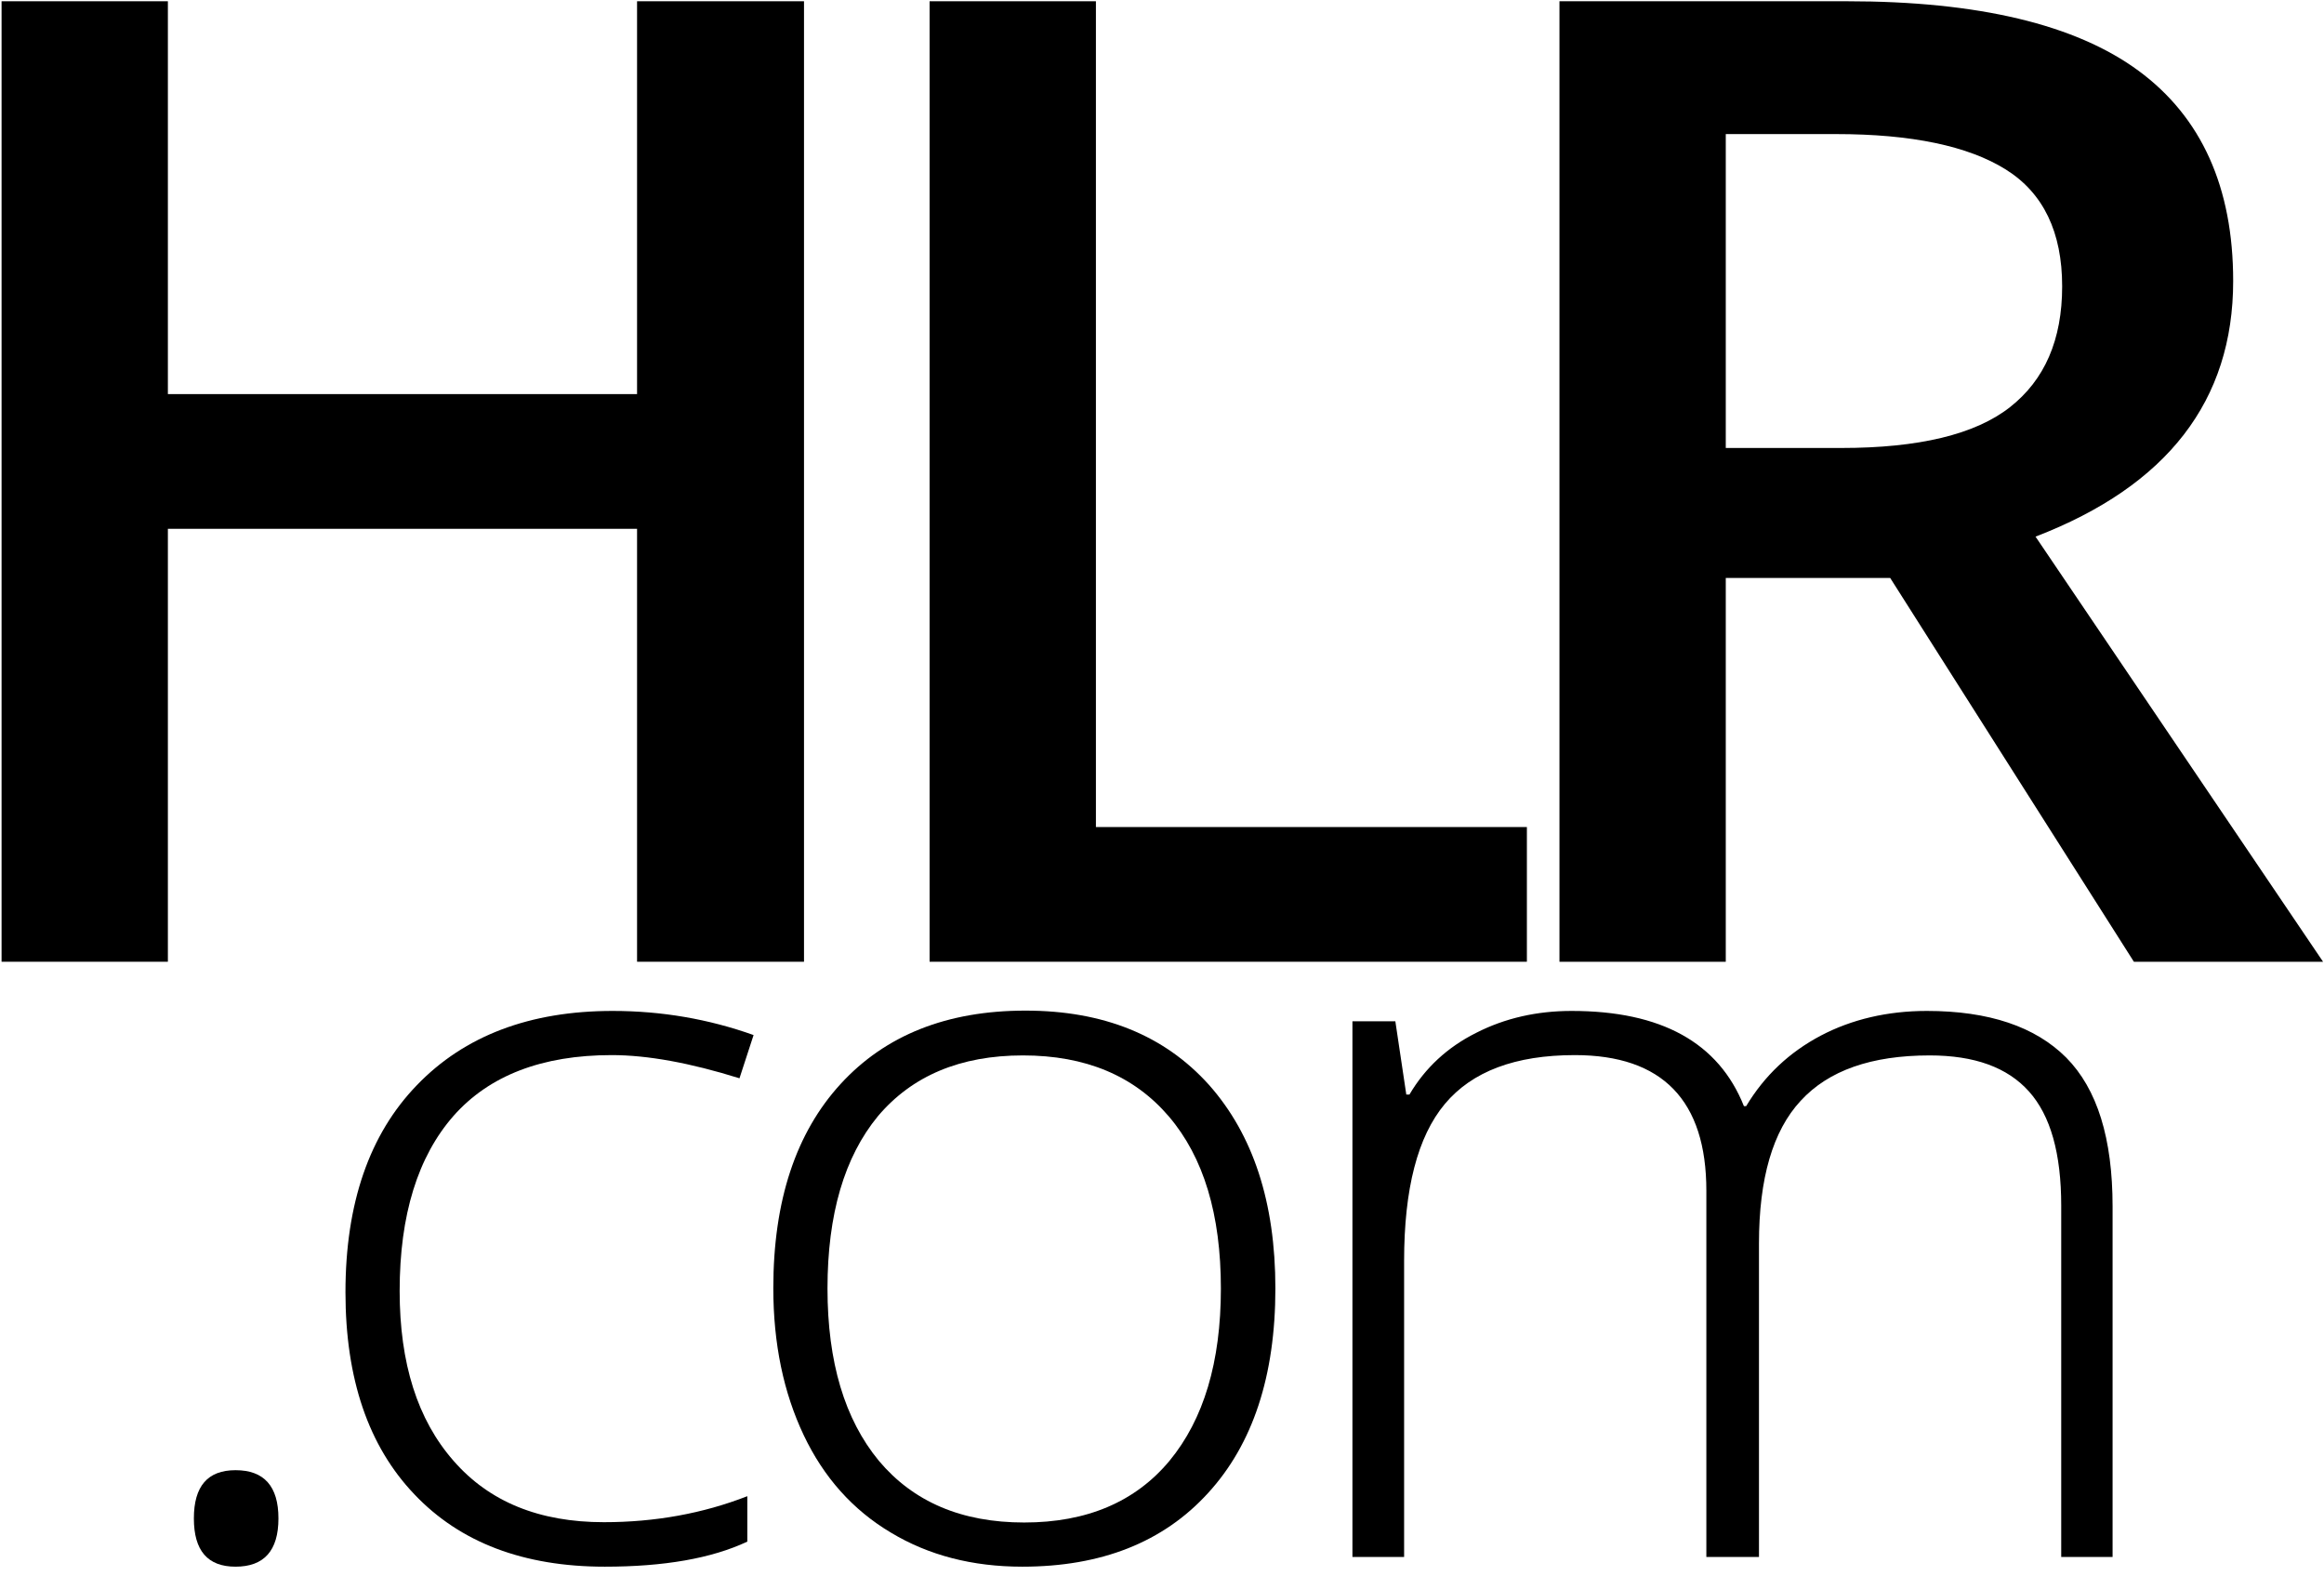
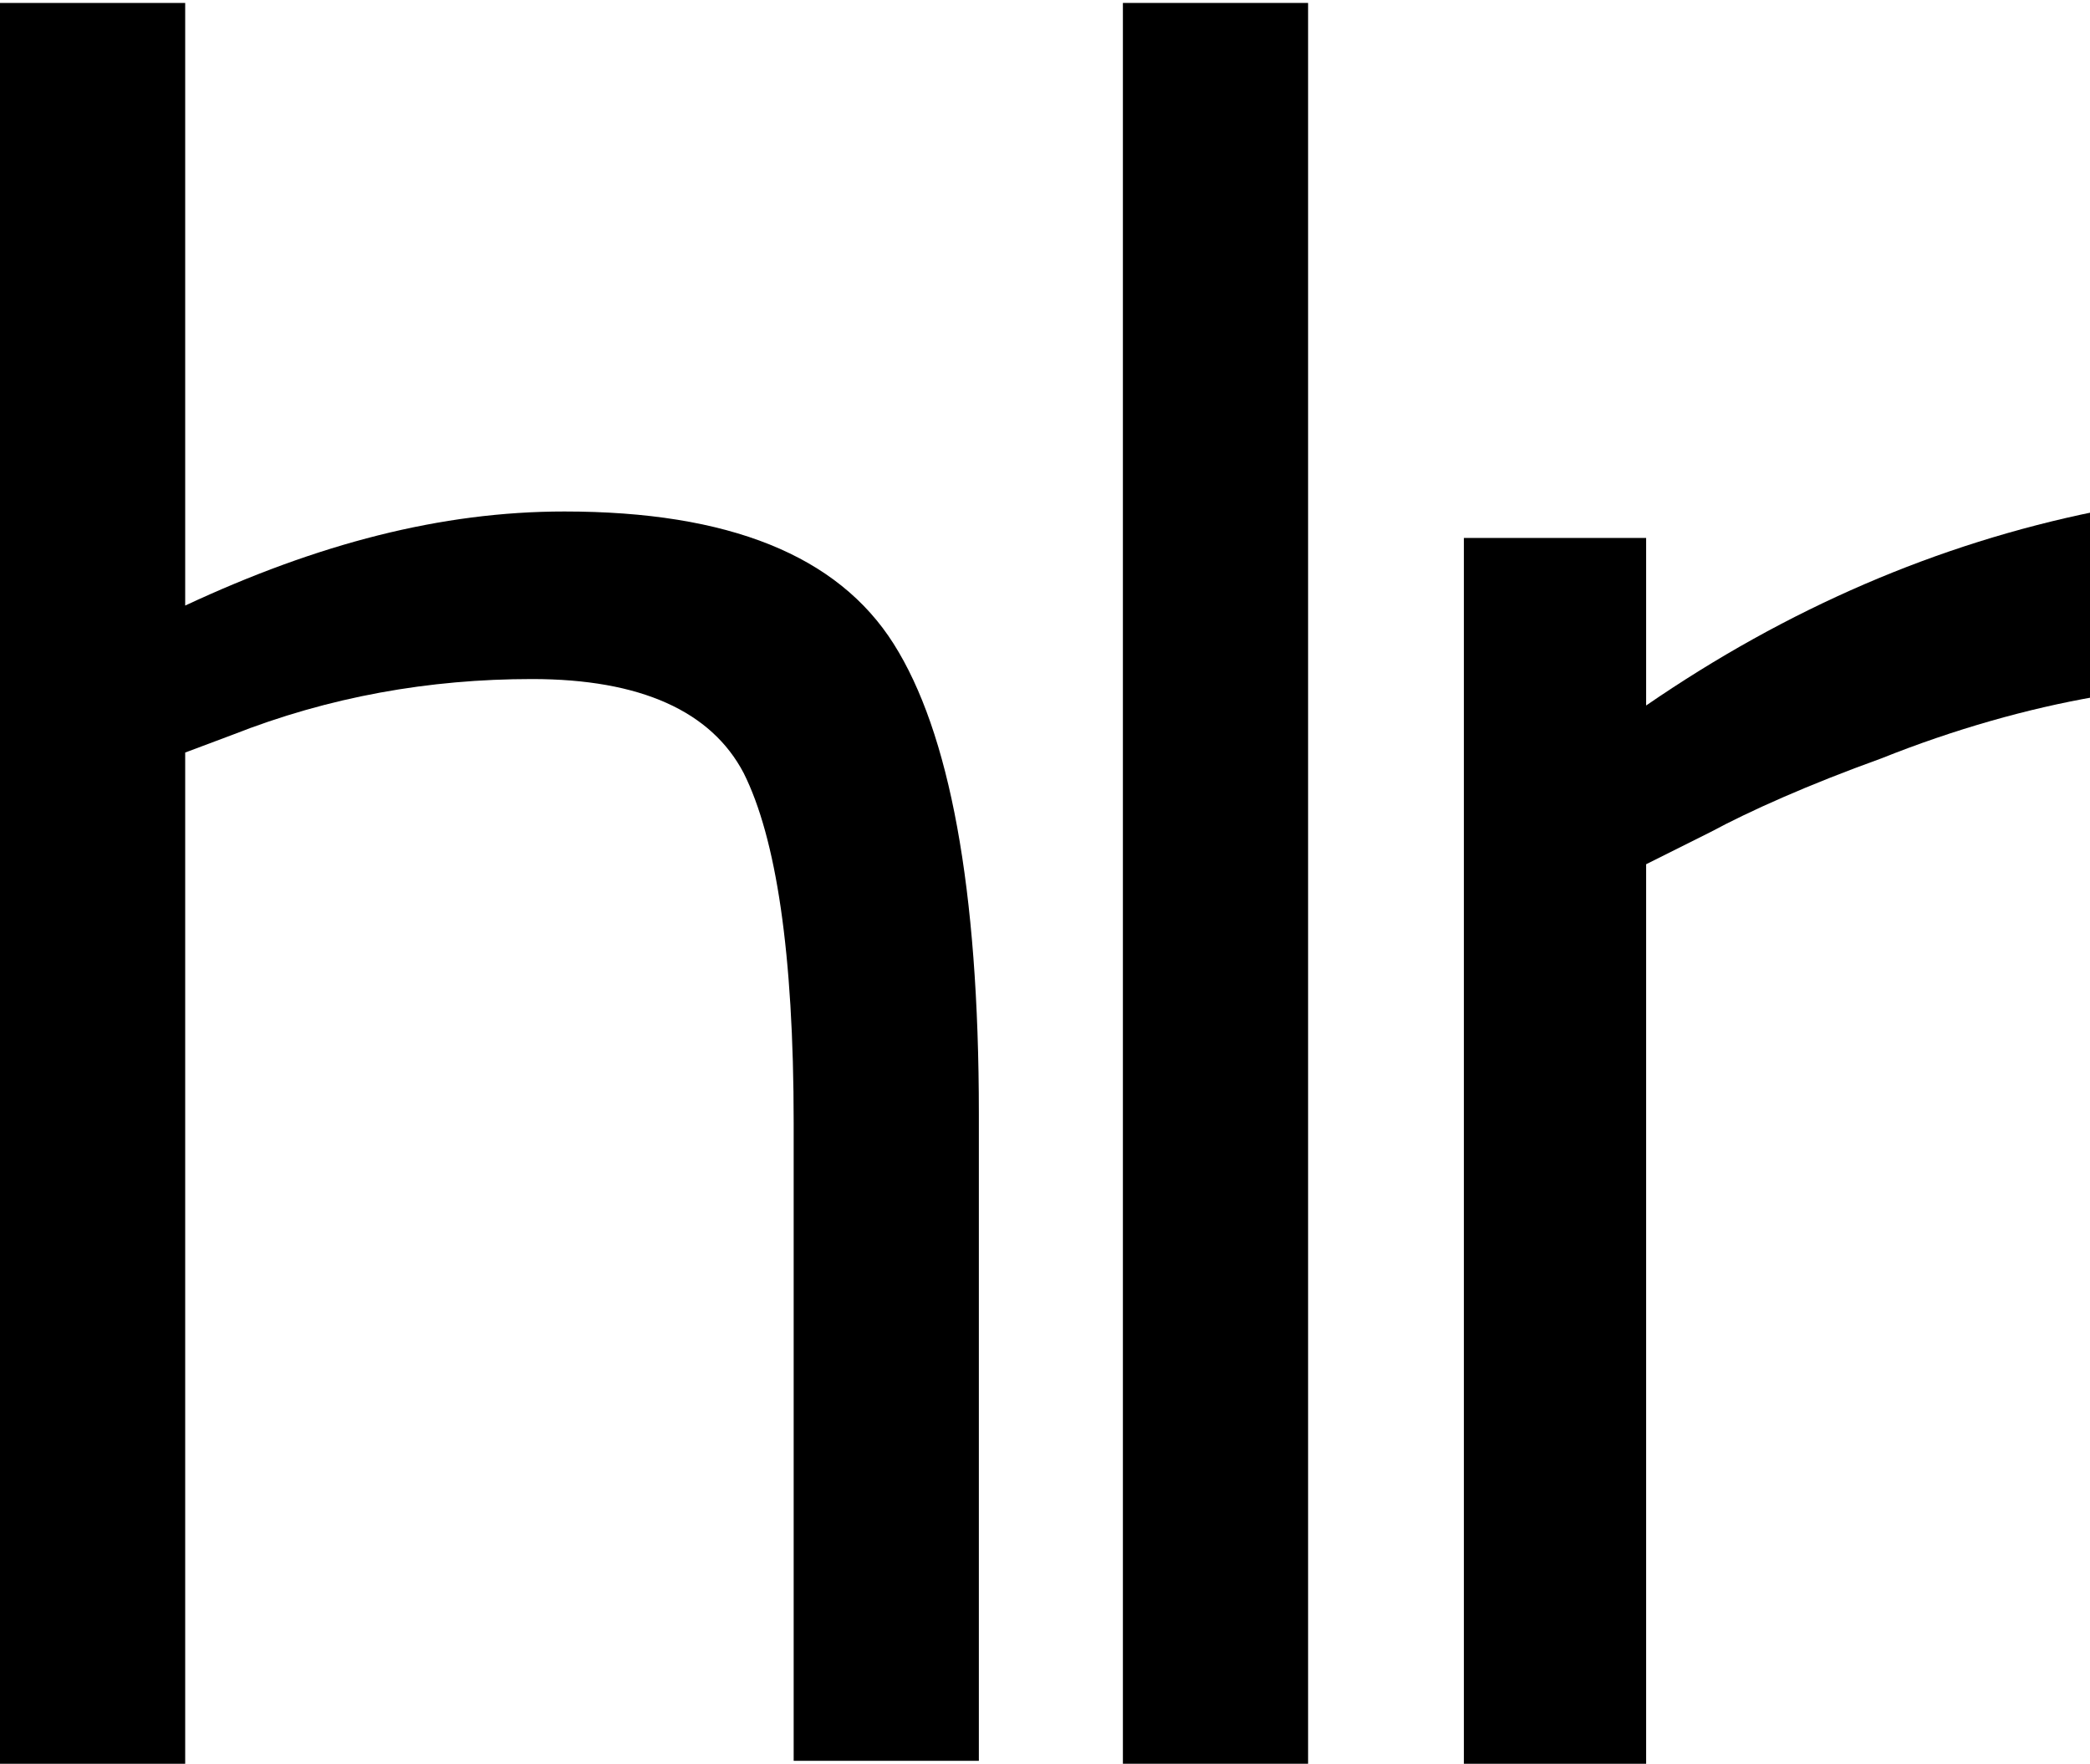
- <svg xmlns="http://www.w3.org/2000/svg" version="1.1" id="Layer_1" x="0px" y="0px" viewBox="0 0 742 502.8" enable-background="new 0 0 742 502.8" xml:space="preserve">
+ <svg xmlns="http://www.w3.org/2000/svg" version="1.1" id="Layer_1" x="0px" y="0px" viewBox="0 0 71.1 60" enable-background="new 0 0 71.1 60" xml:space="preserve">
  <g>
-     <path d="M256.7,307h-53.3V168.8H53.6V307H0.5V0.4h53.1v125.4h149.8V0.4h53.3V307z" />
-     <path d="M296.8,307V0.4h53.1V264h137.6v43H296.8z" />
-     <path d="M551,184.5V307h-53.1V0.4h91.8c41.9,0,73,7.4,93.1,22.2c20.1,14.8,30.2,37.2,30.2,67.1c0,38.2-21,65.4-63.1,81.6L741.7,307   h-60.4l-77.8-122.5H551z M551,143h36.9c24.7,0,42.7-4.3,53.8-13c11.1-8.7,16.7-21.5,16.7-38.6c0-17.3-6-29.8-18-37.3   s-30.1-11.3-54.2-11.3H551V143z" />
-     <path d="M61.9,484.7c0-10.3,4.4-15.4,13.3-15.4c9.1,0,13.7,5.1,13.7,15.4c0,10.3-4.6,15.4-13.7,15.4   C66.3,500.1,61.9,495,61.9,484.7z" />
-     <path d="M193.1,500.1c-25.9,0-46.2-7.7-60.8-23.1c-14.7-15.4-22-36.9-22-64.5c0-28.3,7.6-50.4,22.8-66.1   c15.2-15.8,36.1-23.7,62.5-23.7c15.7,0,30.7,2.6,45,7.7l-4.5,13.8c-15.7-4.9-29.3-7.4-40.8-7.4c-22.2,0-39.1,6.5-50.5,19.4   c-11.4,13-17.2,31.6-17.2,55.9c0,23.1,5.7,41.1,17.2,54.2c11.4,13.1,27.4,19.6,48,19.6c16.4,0,31.7-2.8,45.8-8.3v14.5   C227.1,497.5,211.9,500.1,193.1,500.1z" />
-     <path d="M407.2,411.3c0,27.9-7.2,49.7-21.5,65.3c-14.3,15.7-34.1,23.5-59.3,23.5c-15.9,0-29.9-3.6-42-10.9   c-12.1-7.2-21.4-17.6-27.8-31.1c-6.4-13.5-9.7-29.1-9.7-46.9c0-27.9,7.2-49.6,21.5-65.2c14.3-15.6,34-23.4,59-23.4   c24.9,0,44.4,7.9,58.6,23.7C400.1,362.2,407.2,383.8,407.2,411.3z M264.2,411.3c0,23.5,5.5,41.8,16.4,55   C291.6,479.4,307,486,327,486s35.5-6.6,46.4-19.7c10.9-13.2,16.4-31.5,16.4-55c0-23.6-5.5-41.9-16.6-54.9   c-11.1-13-26.6-19.5-46.6-19.5s-35.4,6.5-46.3,19.4C269.6,369.3,264.2,387.6,264.2,411.3z" />
-     <path d="M658.1,497V384.9c0-16.7-3.4-28.8-10.3-36.5c-6.9-7.7-17.4-11.5-31.7-11.5c-18.6,0-32.3,4.8-41.2,14.5   c-8.9,9.6-13.3,24.8-13.3,45.5V497h-16.8V380.1c0-28.8-14-43.3-42-43.3c-19,0-32.8,5.2-41.5,15.6c-8.7,10.4-13,27.1-13,50.1V497   h-16.5V326h13.7l3.5,23.4h1c5-8.5,12.1-15.1,21.3-19.7c9.2-4.7,19.4-7,30.5-7c28.6,0,46.9,10.1,55,30.4h0.7   c5.9-9.8,13.8-17.2,23.8-22.5c9.9-5.2,21.3-7.9,33.9-7.9c19.8,0,34.6,5,44.5,14.9c9.9,10,14.8,25.8,14.8,47.5V497H658.1z" />
+     <path d="M6.3,60H0V0.1h6.3v20.5c4.5-2.1,8.7-3.2,12.9-3.2c5.6,0,9.3,1.5,11.2,4.5c1.9,3,2.9,8.3,2.9,16v22H27V38.2   c0-5.8-0.6-9.7-1.7-11.9c-1.1-2.1-3.5-3.2-7.2-3.2c-3.5,0-6.9,0.6-10.2,1.9l-1.6,0.6V60z" />
+     <path d="M38.2,60V0.1h6.3V60H38.2z" />
+     <path d="M49.8,60V18.3h6.2V24c4.8-3.3,9.9-5.5,15.3-6.6v6.3c-2.3,0.4-4.8,1.1-7.3,2.1c-2.5,0.9-4.5,1.8-5.8,2.5L56,29.4V60H49.8z" />
  </g>
  <g>
</g>
  <g>
</g>
  <g>
</g>
  <g>
</g>
  <g>
</g>
  <g>
</g>
</svg>
